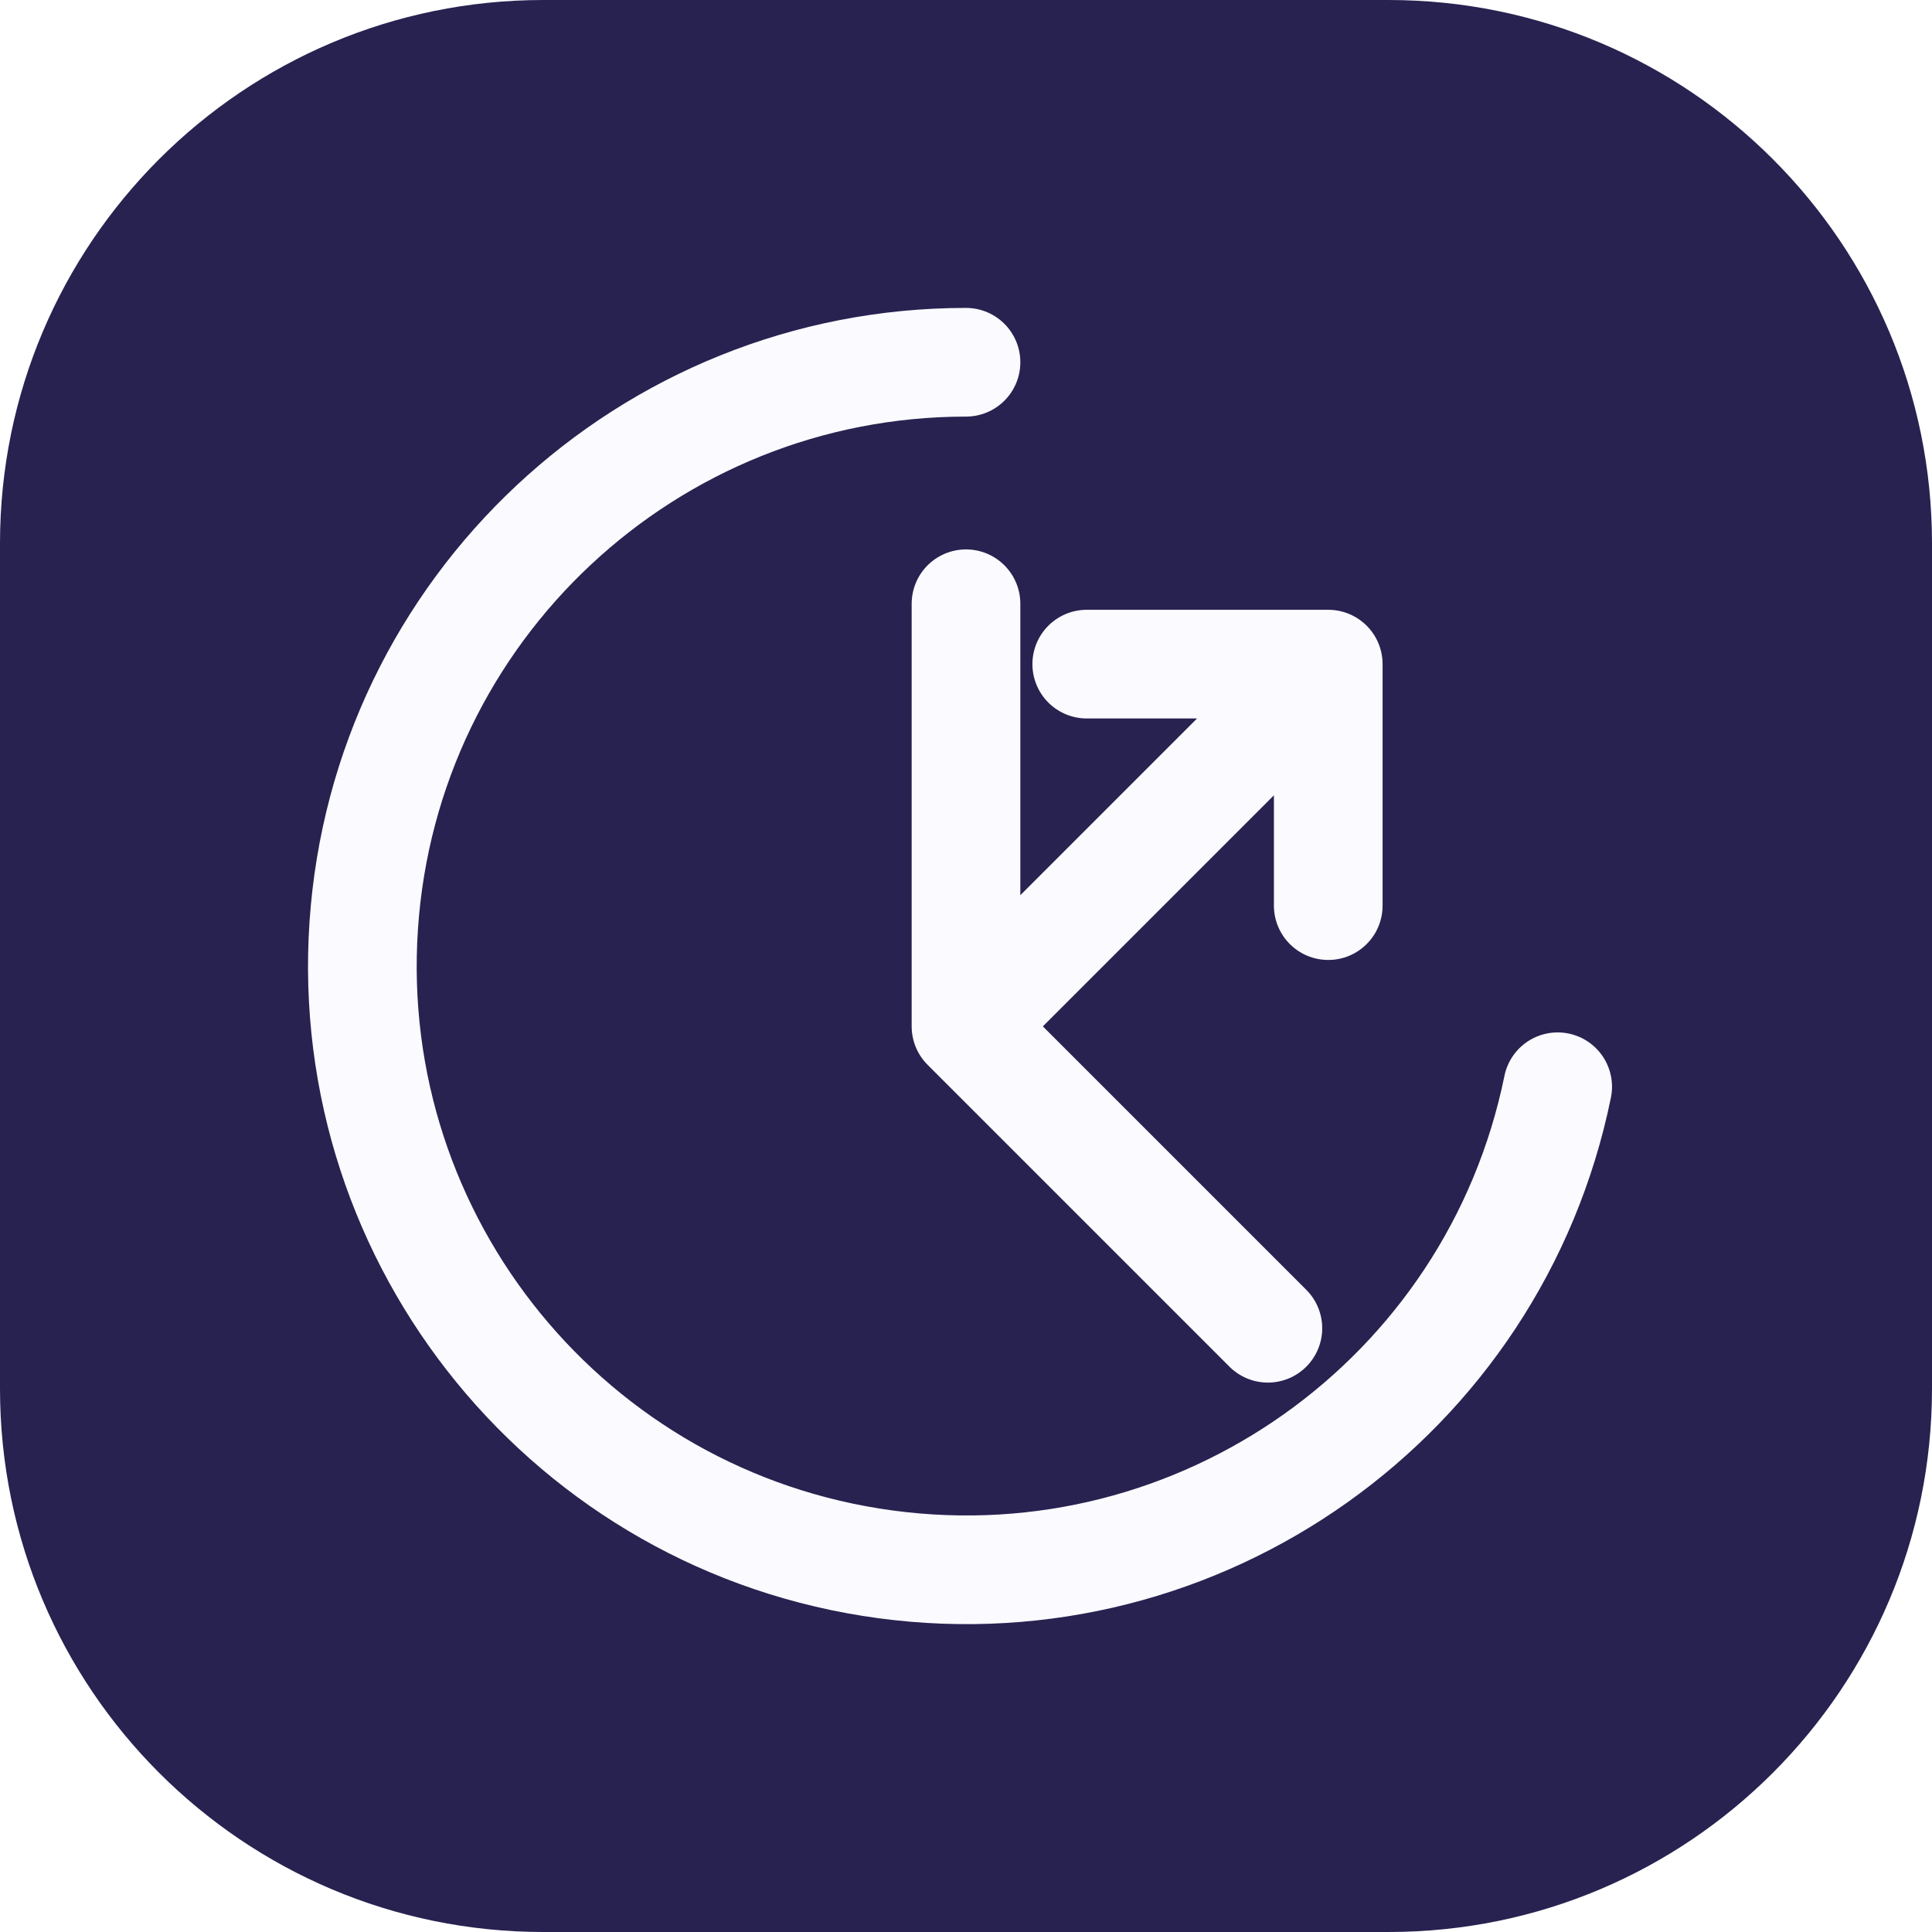
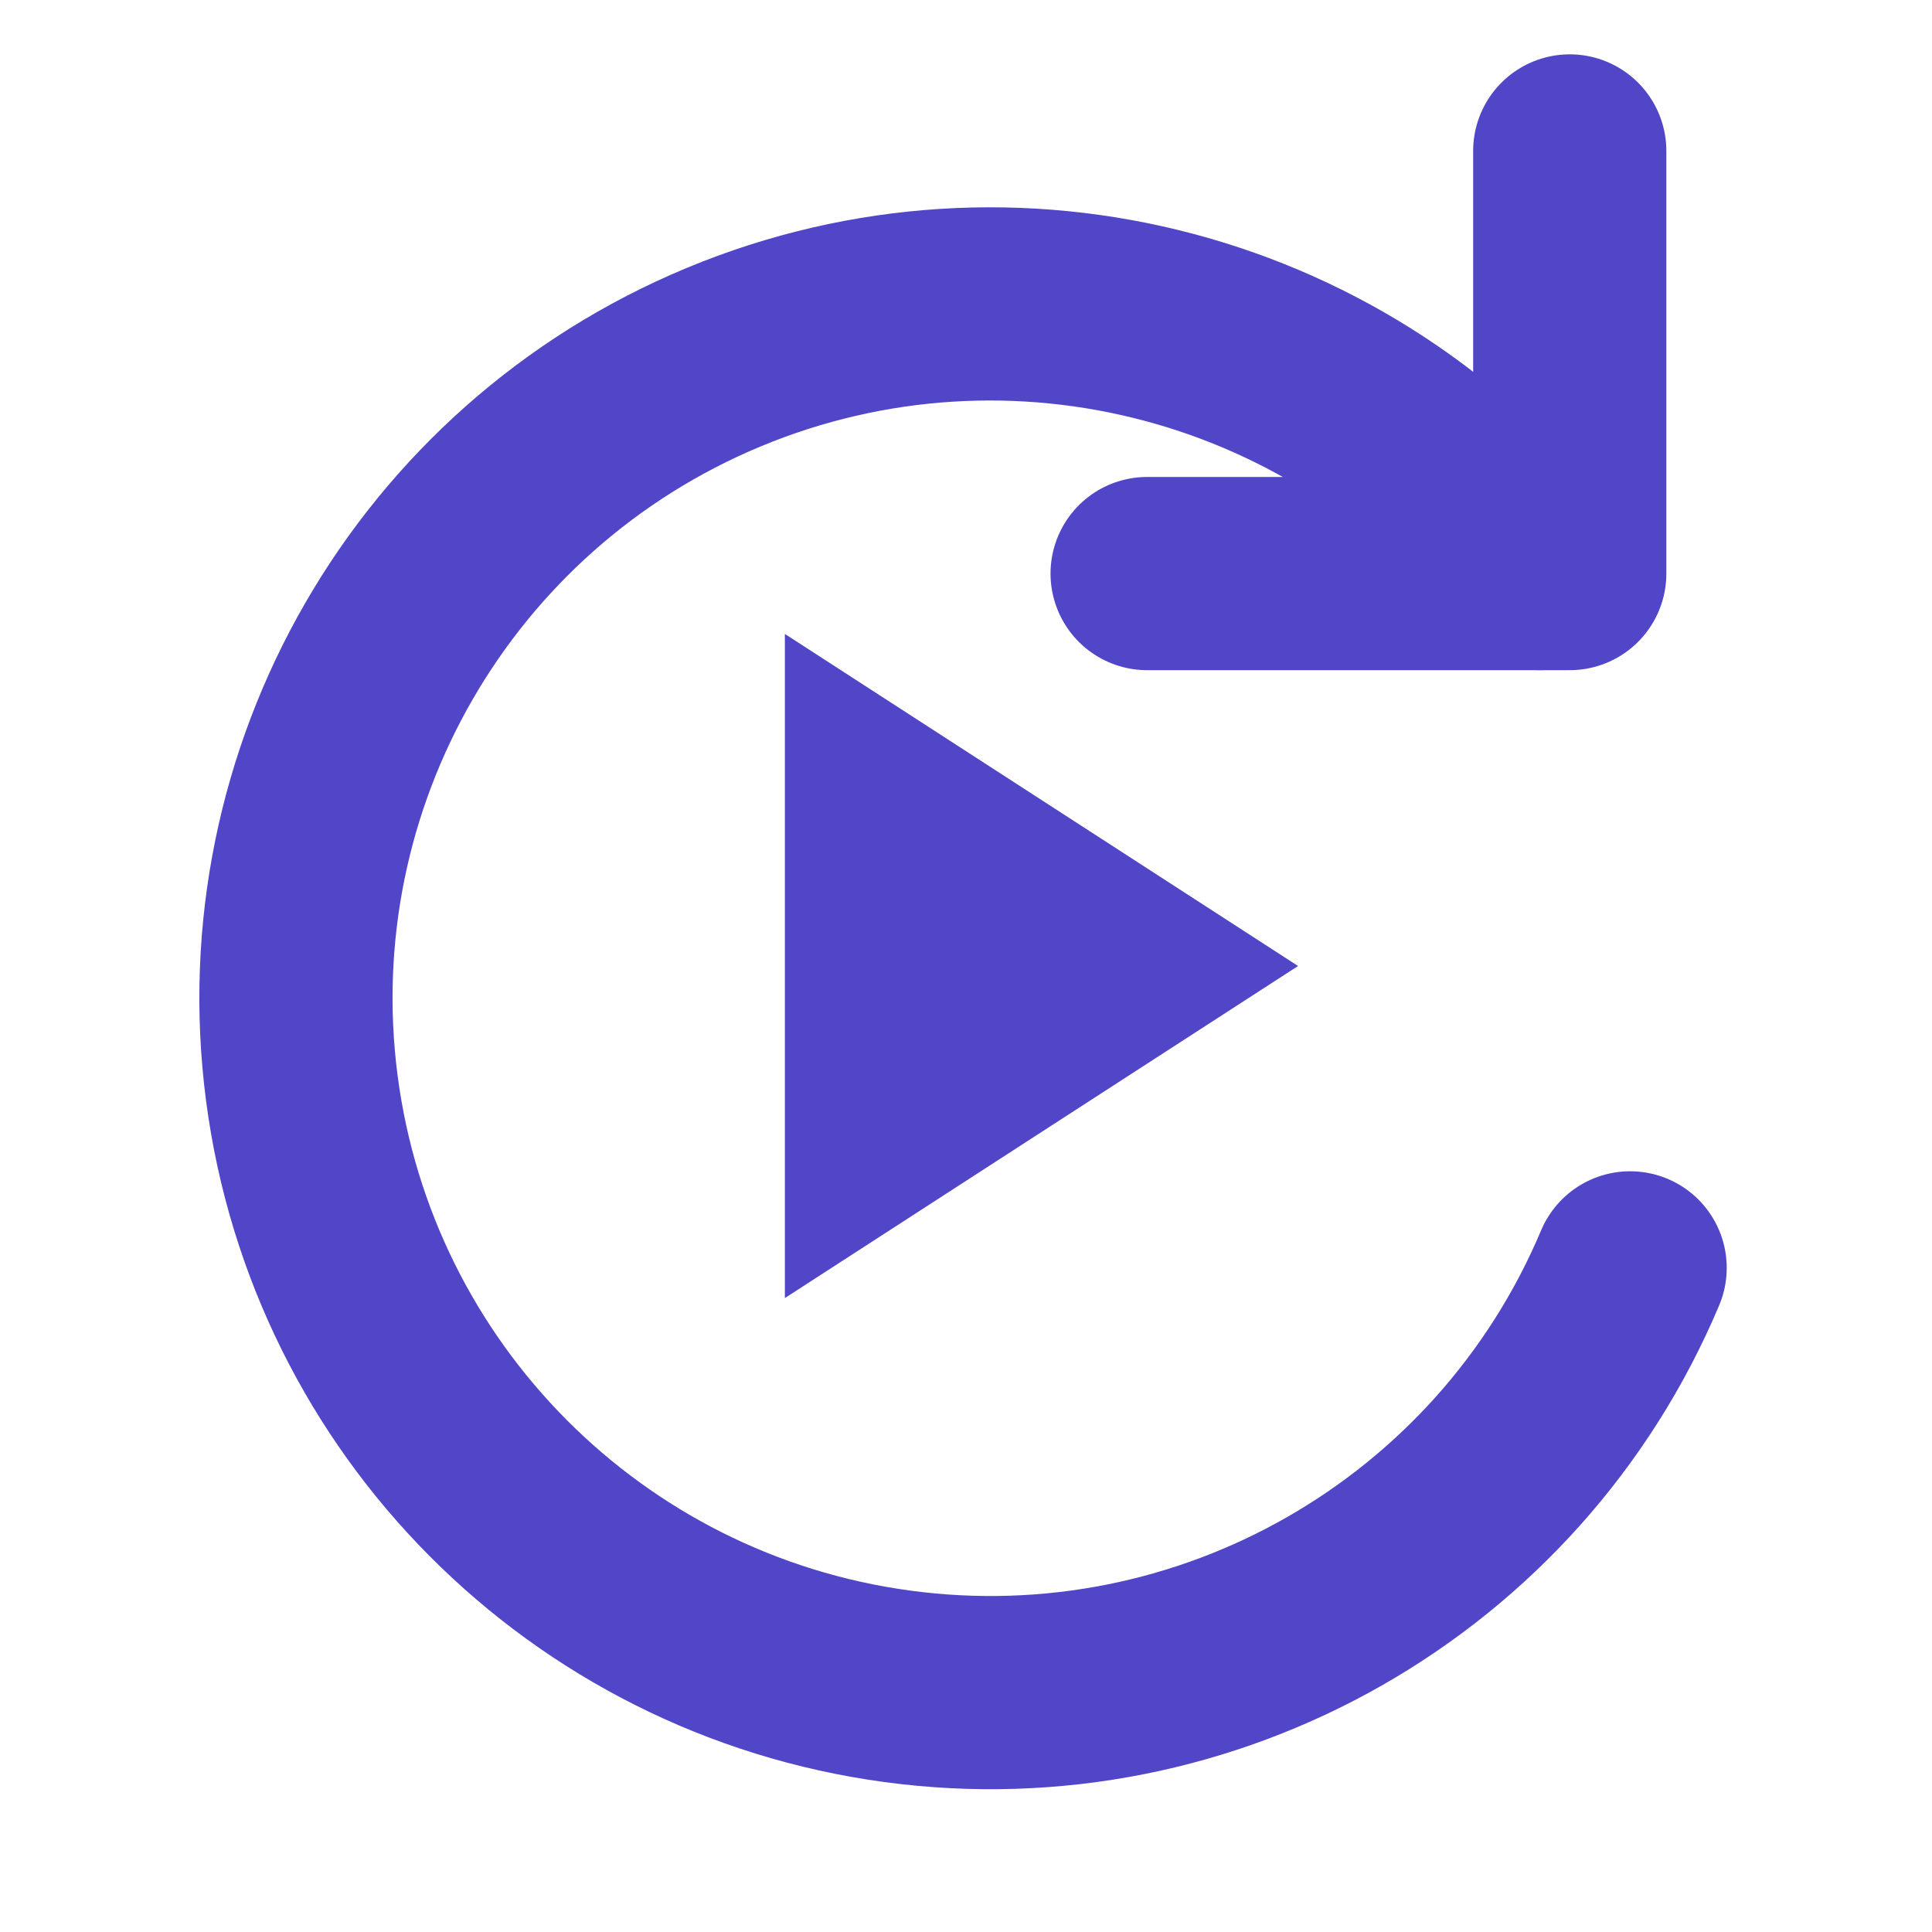
- <svg xmlns="http://www.w3.org/2000/svg" viewBox="0 0 32 32">
-   <rect width="32" height="32" rx="9" fill="#272250" />
-   <path d="M25.8 18A10 10 0 1 1 16 6" fill="none" stroke="#fbfaff" stroke-width="1.8" stroke-linecap="round" />
-   <path d="M16 10v7m0 0 6-6m-6 6 5 5m-3-11h4v4" fill="none" stroke="#fbfaff" stroke-width="1.8" stroke-linecap="round" stroke-linejoin="round" />
+ <svg xmlns="http://www.w3.org/2000/svg" viewBox="0 0 32 32" fill="none">
+   <style>
+     svg { color: #5146c8; }
+     @media (prefers-color-scheme: dark) { svg { color: #ddd7fc; } }
+   </style>
+   <path d="M25.5 9.5A11.5 11.5 0 1 0 27 21" stroke="currentColor" stroke-width="3.2" stroke-linecap="round" />
+   <path d="M19 9.5h7v-7" stroke="currentColor" stroke-width="3.2" stroke-linecap="round" stroke-linejoin="round" />
+   <path d="M13 10.5v11l8.5-5.5z" fill="currentColor" stroke-linejoin="round" />
</svg>
